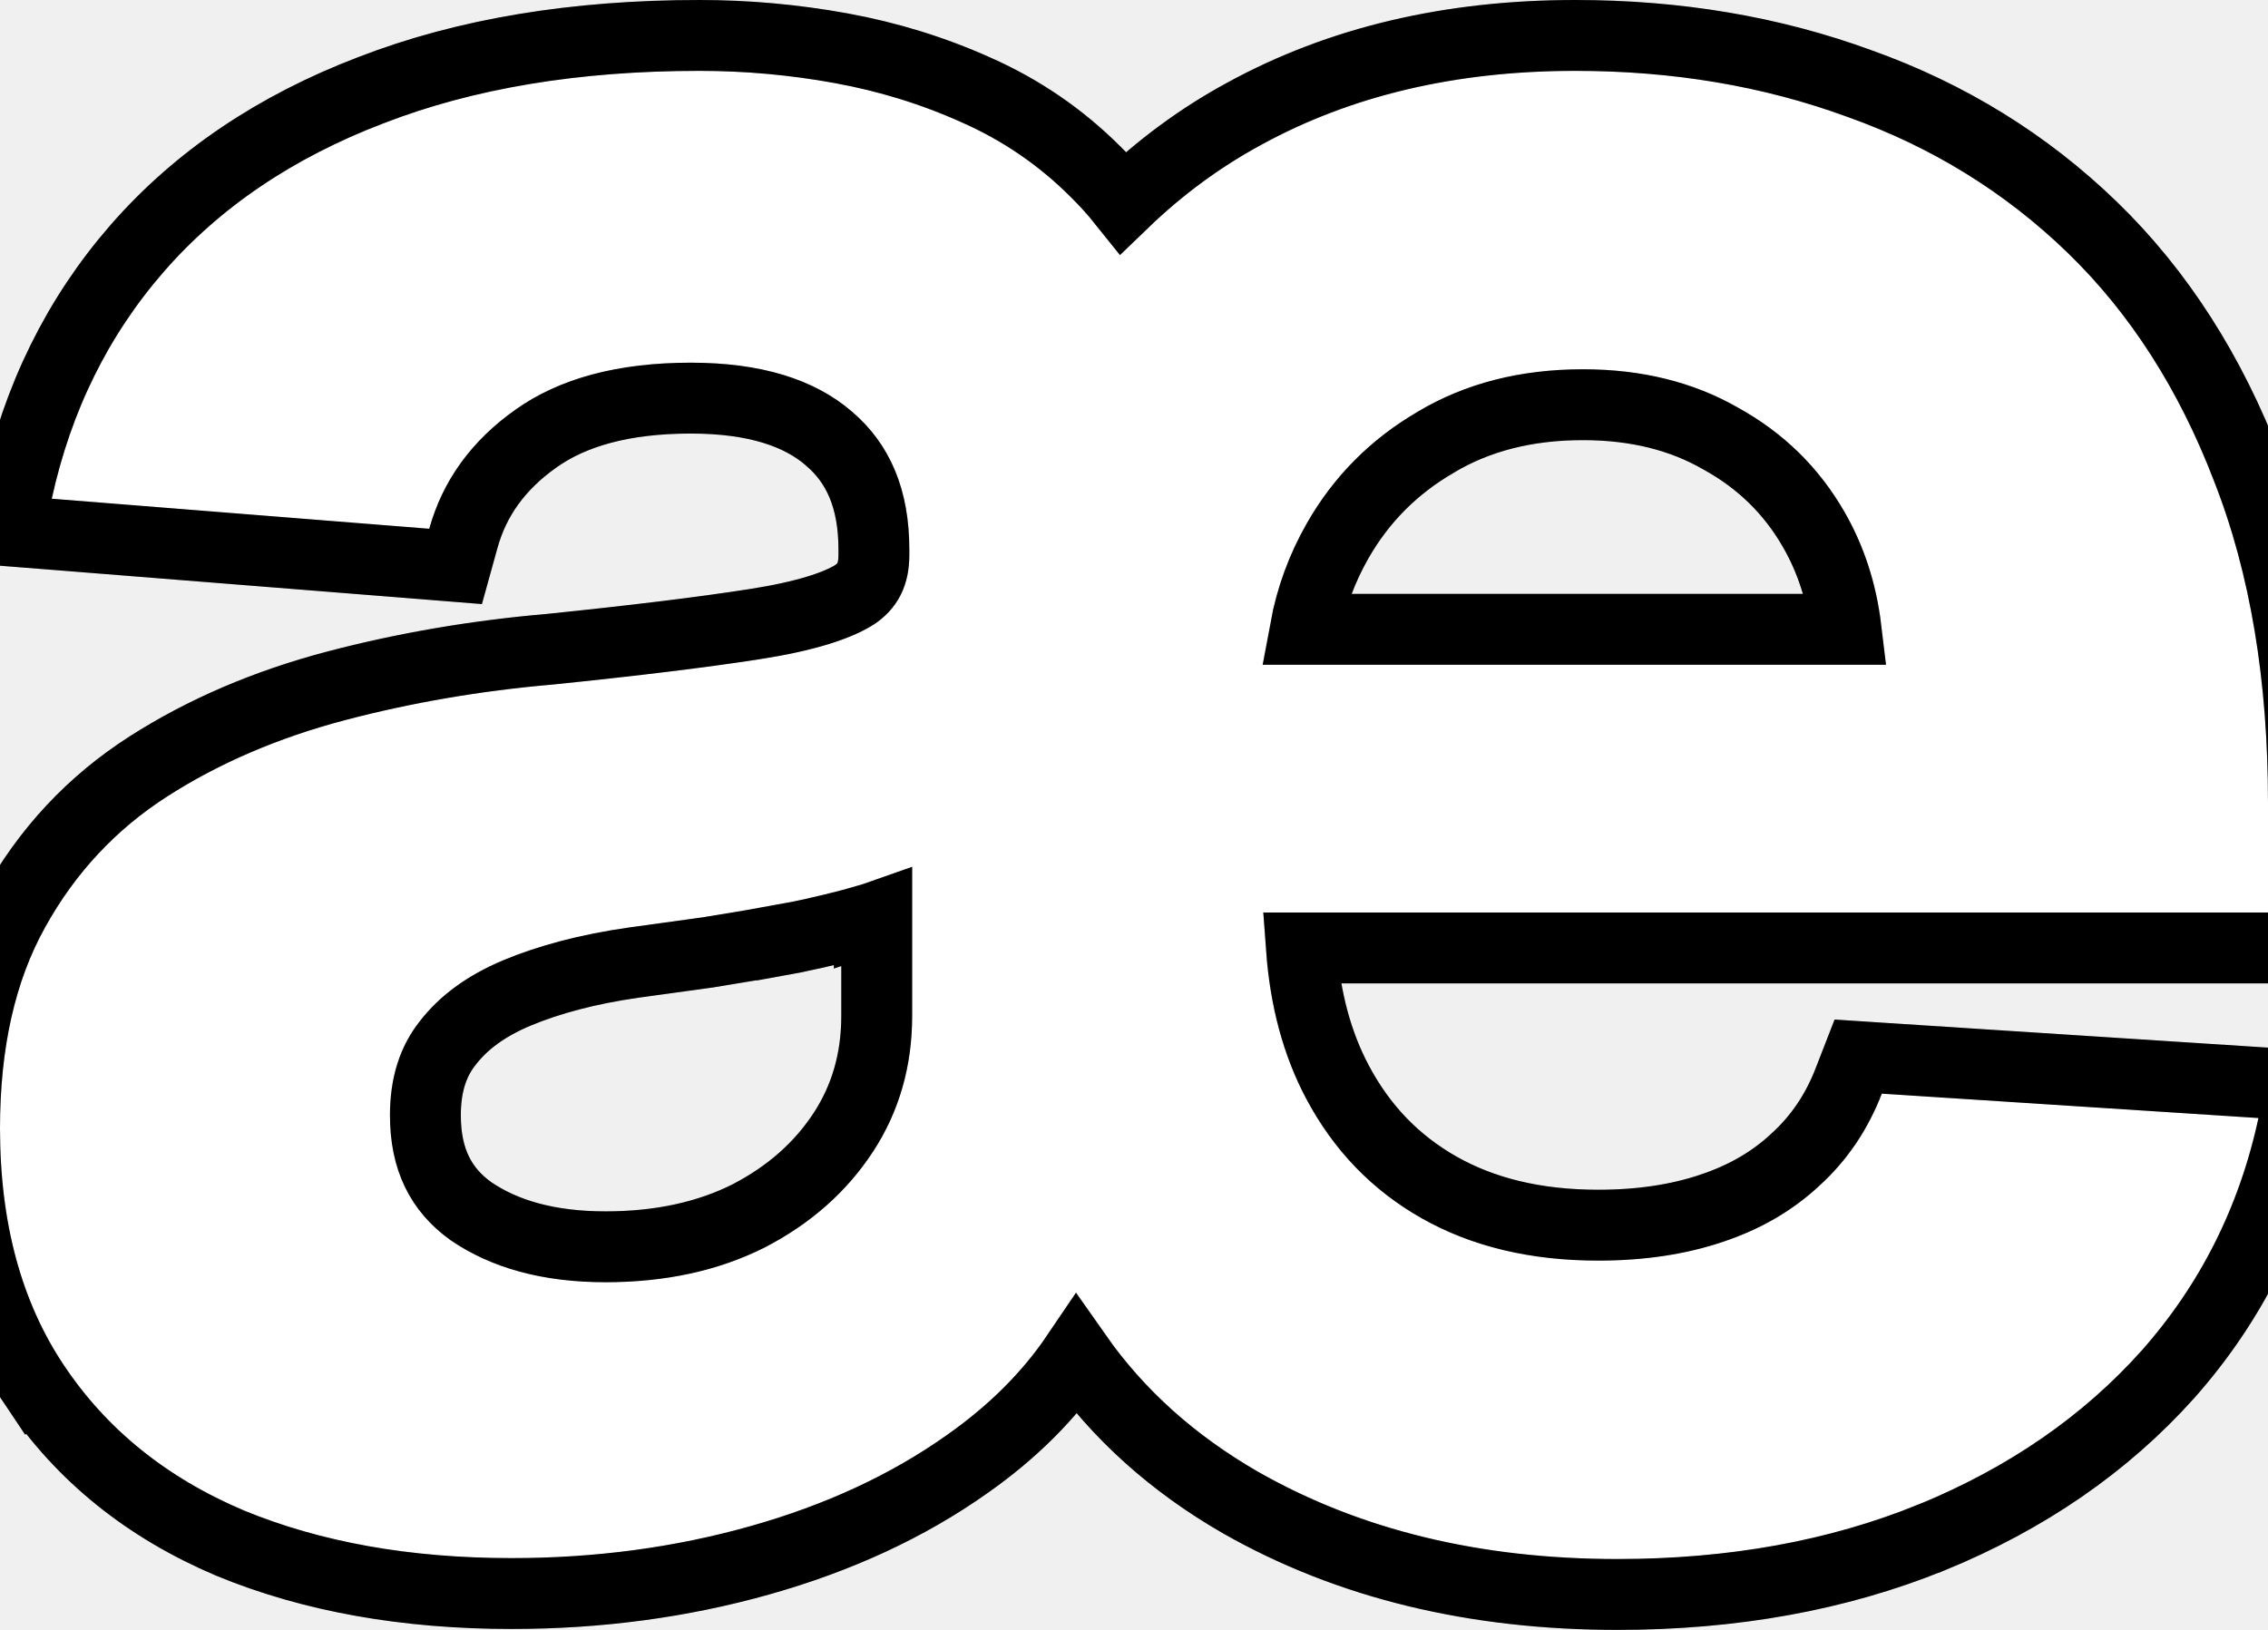
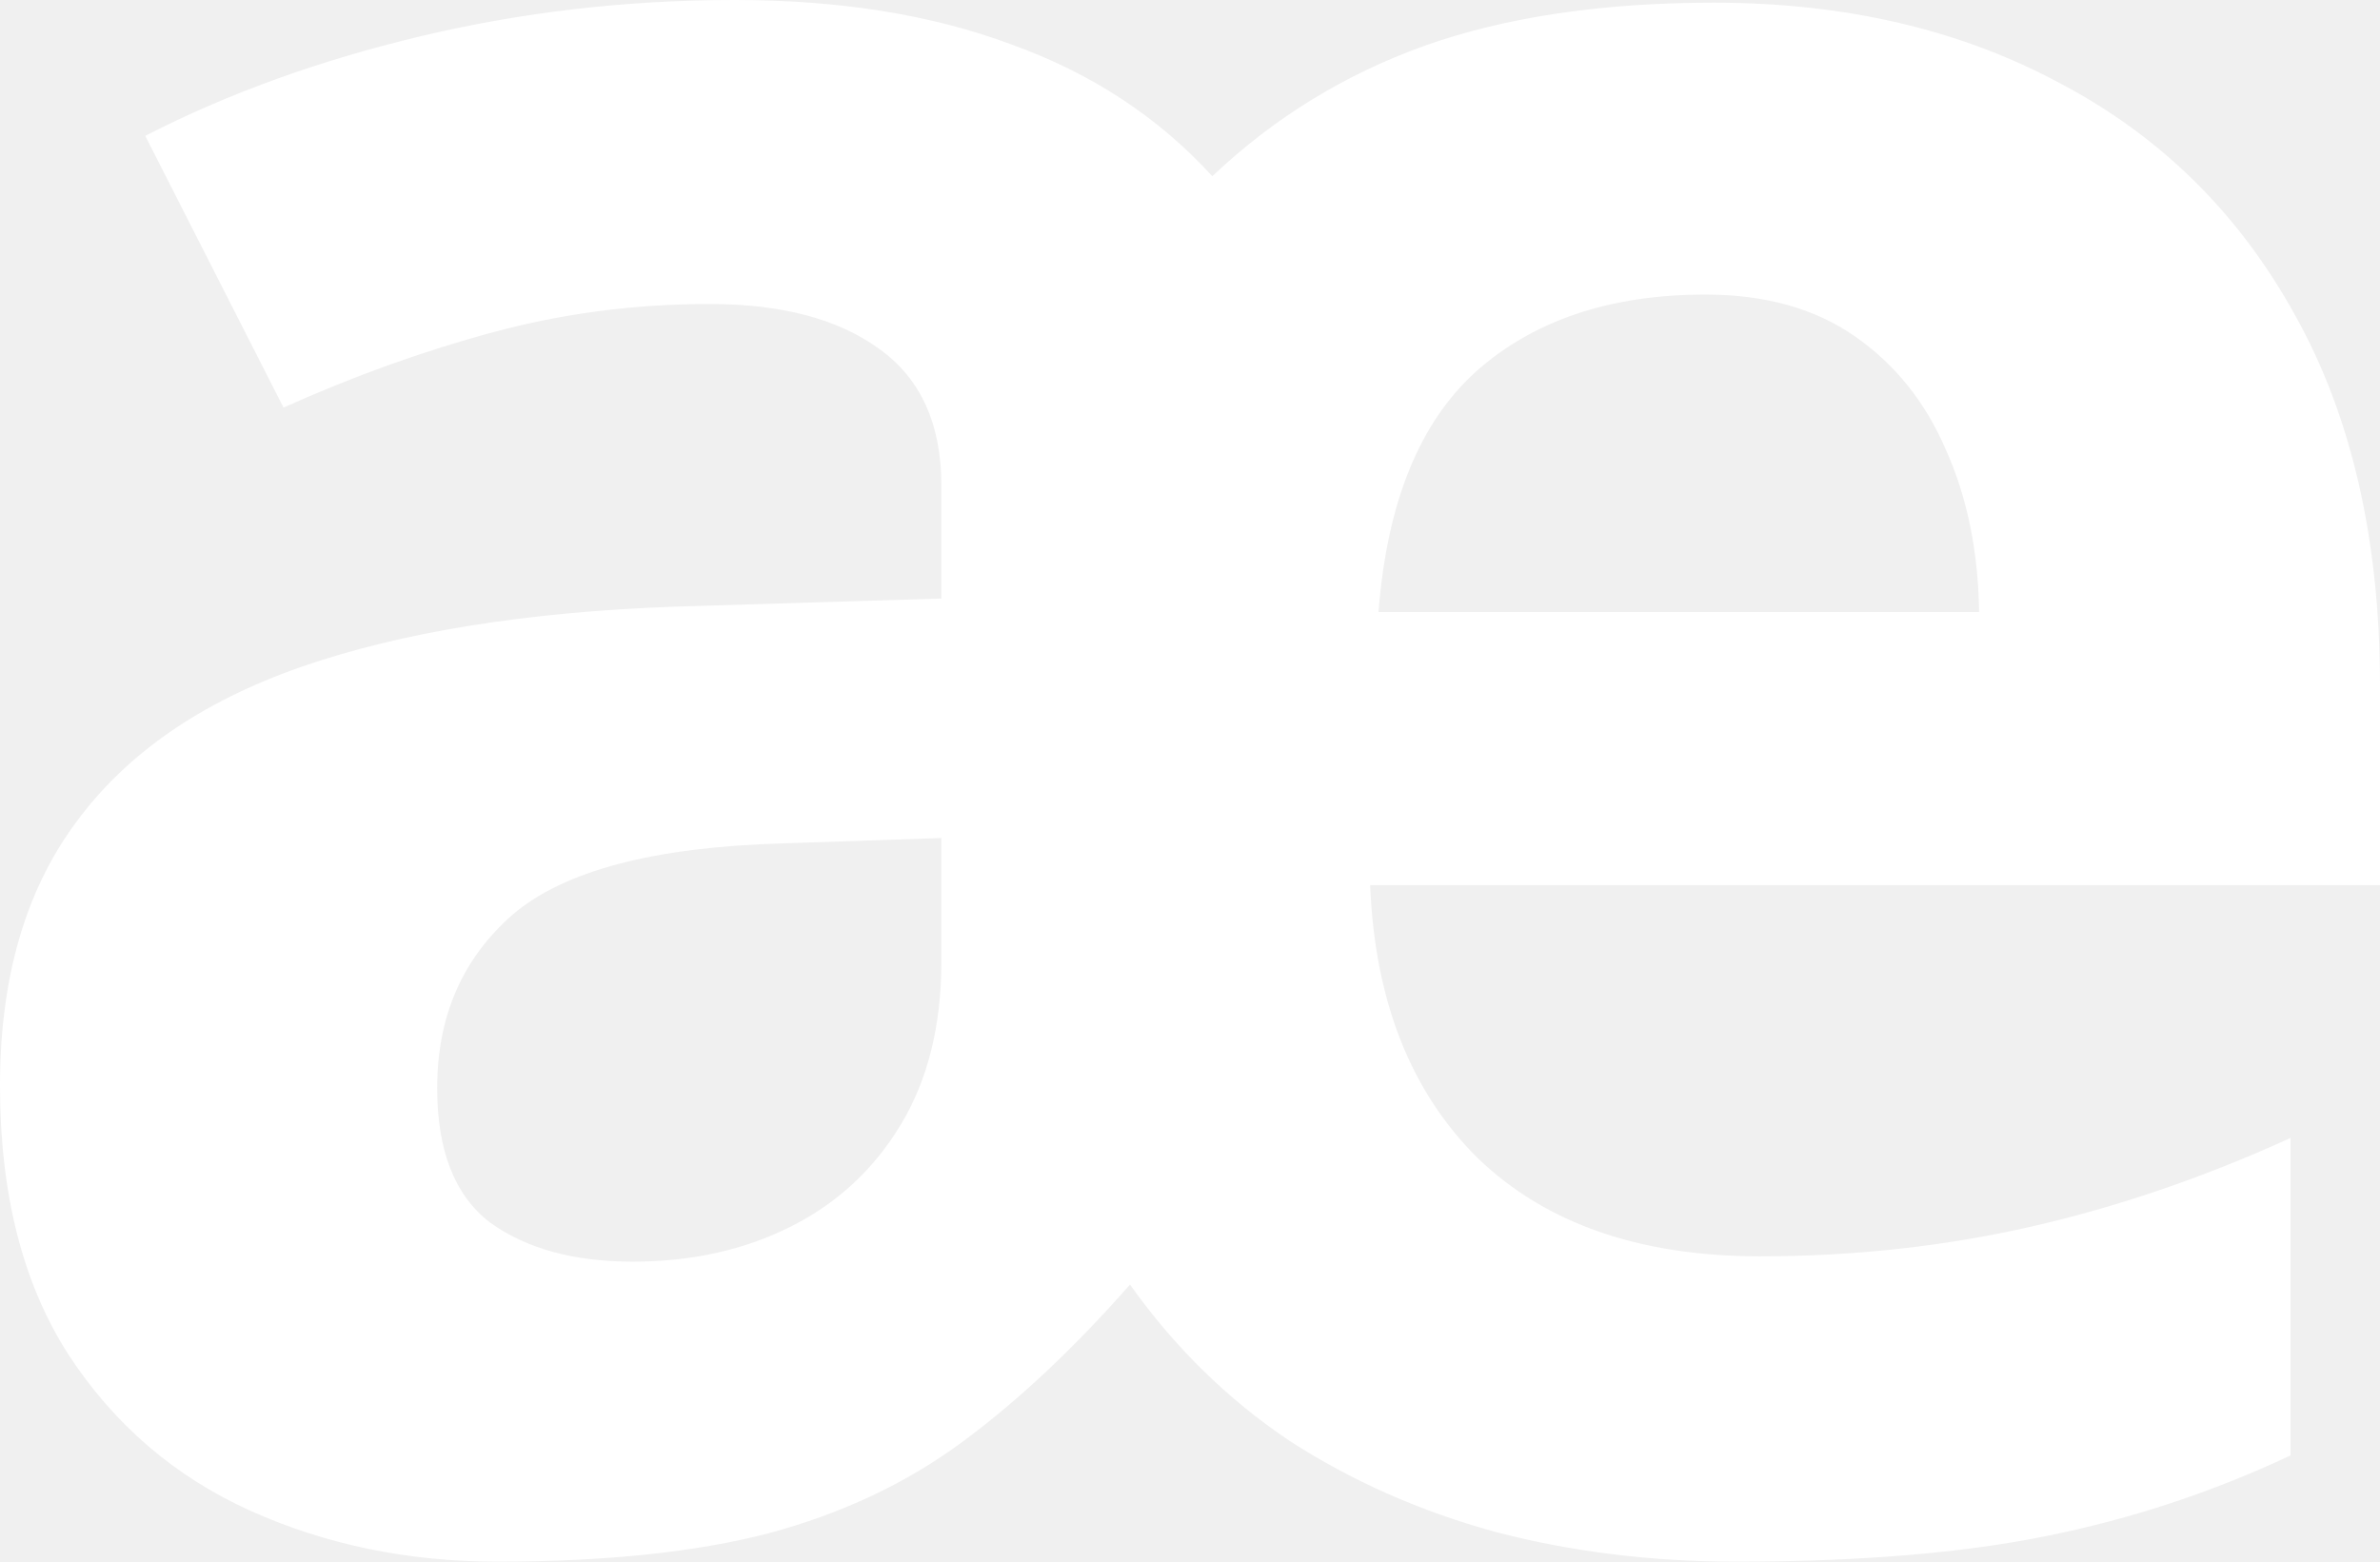
- <svg xmlns="http://www.w3.org/2000/svg" width="32" height="23" viewBox="0 0 32 23" fill="none">
-   <path d="M17.501 21.202L17.503 21.203C19.033 22.074 20.811 22.5 22.82 22.5C24.444 22.5 25.924 22.235 27.253 21.695L27.255 21.695C28.588 21.148 29.703 20.383 30.588 19.394L30.59 19.392C31.477 18.39 32.066 17.217 32.354 15.882L32.476 15.315L31.897 15.278L26.584 14.934L26.218 14.91L26.085 15.252C25.914 15.695 25.664 16.062 25.336 16.36L25.336 16.36L25.332 16.364C25.01 16.665 24.619 16.894 24.15 17.05L24.148 17.051C23.684 17.207 23.154 17.289 22.55 17.289C21.665 17.289 20.924 17.106 20.308 16.758C19.691 16.409 19.213 15.915 18.869 15.265C18.587 14.733 18.415 14.107 18.362 13.377H32H32.5V12.877V11.328C32.5 9.551 32.241 7.978 31.709 6.619C31.191 5.263 30.464 4.123 29.523 3.21C28.587 2.303 27.489 1.626 26.235 1.179C24.995 0.724 23.657 0.5 22.226 0.5C20.47 0.5 18.907 0.864 17.552 1.607C16.936 1.941 16.369 2.359 15.85 2.859C15.726 2.704 15.594 2.557 15.453 2.419C14.968 1.935 14.409 1.552 13.777 1.272C13.172 0.999 12.534 0.802 11.865 0.68C11.204 0.56 10.539 0.5 9.869 0.5C8.119 0.5 6.569 0.754 5.228 1.275C3.891 1.786 2.788 2.527 1.935 3.505L1.935 3.505C1.092 4.473 0.529 5.618 0.242 6.931L0.119 7.491L0.69 7.536L6.017 7.96L6.428 7.993L6.538 7.596C6.694 7.036 7.026 6.568 7.563 6.188C8.075 5.824 8.788 5.618 9.747 5.618C10.657 5.618 11.281 5.831 11.692 6.185L11.692 6.185L11.695 6.188C12.103 6.534 12.33 7.031 12.33 7.753V7.832C12.33 8.111 12.236 8.273 12.057 8.393C11.812 8.547 11.361 8.697 10.644 8.808C9.918 8.921 8.955 9.039 7.754 9.162C6.71 9.252 5.705 9.425 4.739 9.679C3.758 9.938 2.875 10.315 2.096 10.814C1.295 11.327 0.661 12.007 0.198 12.846C-0.277 13.699 -0.5 14.733 -0.5 15.922C-0.5 17.332 -0.18 18.551 0.491 19.551L0.906 19.272L0.491 19.551C1.153 20.539 2.075 21.278 3.239 21.772L3.239 21.772L3.243 21.774C4.406 22.254 5.734 22.487 7.219 22.487C8.443 22.487 9.611 22.331 10.721 22.018C11.831 21.705 12.808 21.254 13.645 20.661C14.279 20.216 14.796 19.704 15.189 19.123C15.775 19.959 16.548 20.653 17.501 21.202ZM26.047 8.881H18.416C18.498 8.436 18.651 8.02 18.874 7.63C19.209 7.045 19.668 6.583 20.26 6.239L20.26 6.239L20.264 6.236C20.844 5.891 21.528 5.711 22.334 5.711C23.088 5.711 23.73 5.874 24.275 6.187L24.275 6.187L24.282 6.191C24.843 6.501 25.277 6.926 25.591 7.473C25.83 7.888 25.984 8.355 26.047 8.881ZM12.265 12.973L12.265 12.974L12.274 12.971C12.306 12.961 12.339 12.951 12.37 12.94V14.334C12.37 14.957 12.211 15.501 11.898 15.98C11.579 16.466 11.139 16.86 10.561 17.159C9.993 17.444 9.325 17.594 8.544 17.594C7.738 17.594 7.115 17.414 6.641 17.089C6.222 16.787 6.002 16.361 6.002 15.737C6.002 15.299 6.116 14.973 6.314 14.723L6.314 14.723L6.317 14.719C6.534 14.437 6.85 14.198 7.291 14.013C7.748 13.822 8.295 13.676 8.939 13.584C9.253 13.54 9.604 13.492 9.991 13.439L9.991 13.439L10.002 13.437C10.393 13.375 10.784 13.308 11.175 13.236L11.175 13.237L11.186 13.235C11.584 13.153 11.944 13.066 12.265 12.973Z" fill="white" />
-   <path d="M17.501 21.202L17.503 21.203C19.033 22.074 20.811 22.5 22.82 22.5C24.444 22.5 25.924 22.235 27.253 21.695L27.255 21.695C28.588 21.148 29.703 20.383 30.588 19.394L30.59 19.392C31.477 18.39 32.066 17.217 32.354 15.882L32.476 15.315L31.897 15.278L26.584 14.934L26.218 14.91L26.085 15.252C25.914 15.695 25.664 16.062 25.336 16.36L25.336 16.36L25.332 16.364C25.01 16.665 24.619 16.894 24.15 17.05L24.148 17.051C23.684 17.207 23.154 17.289 22.55 17.289C21.665 17.289 20.924 17.106 20.308 16.758C19.691 16.409 19.213 15.915 18.869 15.265C18.587 14.733 18.415 14.107 18.362 13.377H32H32.5V12.877V11.328C32.5 9.551 32.241 7.978 31.709 6.619C31.191 5.263 30.464 4.123 29.523 3.21C28.587 2.303 27.489 1.626 26.235 1.179C24.995 0.724 23.657 0.5 22.226 0.5C20.47 0.5 18.907 0.864 17.552 1.607C16.936 1.941 16.369 2.359 15.85 2.859C15.726 2.704 15.594 2.557 15.453 2.419C14.968 1.935 14.409 1.552 13.777 1.272C13.172 0.999 12.534 0.802 11.865 0.68C11.204 0.56 10.539 0.5 9.869 0.5C8.119 0.5 6.569 0.754 5.228 1.275C3.891 1.786 2.788 2.527 1.935 3.505L1.935 3.505C1.092 4.473 0.529 5.618 0.242 6.931L0.119 7.491L0.69 7.536L6.017 7.96L6.428 7.993L6.538 7.596C6.694 7.036 7.026 6.568 7.563 6.188C8.075 5.824 8.788 5.618 9.747 5.618C10.657 5.618 11.281 5.831 11.692 6.185L11.692 6.185L11.695 6.188C12.103 6.534 12.33 7.031 12.33 7.753V7.832C12.33 8.111 12.236 8.273 12.057 8.393C11.812 8.547 11.361 8.697 10.644 8.808C9.918 8.921 8.955 9.039 7.754 9.162C6.71 9.252 5.705 9.425 4.739 9.679C3.758 9.938 2.875 10.315 2.096 10.814C1.295 11.327 0.661 12.007 0.198 12.846C-0.277 13.699 -0.5 14.733 -0.5 15.922C-0.5 17.332 -0.18 18.551 0.491 19.551L0.906 19.272L0.491 19.551C1.153 20.539 2.075 21.278 3.239 21.772L3.239 21.772L3.243 21.774C4.406 22.254 5.734 22.487 7.219 22.487C8.443 22.487 9.611 22.331 10.721 22.018C11.831 21.705 12.808 21.254 13.645 20.661C14.279 20.216 14.796 19.704 15.189 19.123C15.775 19.959 16.548 20.653 17.501 21.202ZM26.047 8.881H18.416C18.498 8.436 18.651 8.02 18.874 7.63C19.209 7.045 19.668 6.583 20.26 6.239L20.26 6.239L20.264 6.236C20.844 5.891 21.528 5.711 22.334 5.711C23.088 5.711 23.73 5.874 24.275 6.187L24.275 6.187L24.282 6.191C24.843 6.501 25.277 6.926 25.591 7.473C25.83 7.888 25.984 8.355 26.047 8.881ZM12.265 12.973L12.265 12.974L12.274 12.971C12.306 12.961 12.339 12.951 12.37 12.94V14.334C12.37 14.957 12.211 15.501 11.898 15.98C11.579 16.466 11.139 16.86 10.561 17.159C9.993 17.444 9.325 17.594 8.544 17.594C7.738 17.594 7.115 17.414 6.641 17.089C6.222 16.787 6.002 16.361 6.002 15.737C6.002 15.299 6.116 14.973 6.314 14.723L6.314 14.723L6.317 14.719C6.534 14.437 6.85 14.198 7.291 14.013C7.748 13.822 8.295 13.676 8.939 13.584C9.253 13.54 9.604 13.492 9.991 13.439L9.991 13.439L10.002 13.437C10.393 13.375 10.784 13.308 11.175 13.236L11.175 13.237L11.186 13.235C11.584 13.153 11.944 13.066 12.265 12.973Z" stroke="black" />
-   <path d="M17.501 21.202L17.503 21.203C19.033 22.074 20.811 22.5 22.82 22.5C24.444 22.5 25.924 22.235 27.253 21.695L27.255 21.695C28.588 21.148 29.703 20.383 30.588 19.394L30.59 19.392C31.477 18.39 32.066 17.217 32.354 15.882L32.476 15.315L31.897 15.278L26.584 14.934L26.218 14.91L26.085 15.252C25.914 15.695 25.664 16.062 25.336 16.36L25.336 16.36L25.332 16.364C25.01 16.665 24.619 16.894 24.15 17.05L24.148 17.051C23.684 17.207 23.154 17.289 22.55 17.289C21.665 17.289 20.924 17.106 20.308 16.758C19.691 16.409 19.213 15.915 18.869 15.265C18.587 14.733 18.415 14.107 18.362 13.377H32H32.5V12.877V11.328C32.5 9.551 32.241 7.978 31.709 6.619C31.191 5.263 30.464 4.123 29.523 3.21C28.587 2.303 27.489 1.626 26.235 1.179C24.995 0.724 23.657 0.5 22.226 0.5C20.47 0.5 18.907 0.864 17.552 1.607C16.936 1.941 16.369 2.359 15.85 2.859C15.726 2.704 15.594 2.557 15.453 2.419C14.968 1.935 14.409 1.552 13.777 1.272C13.172 0.999 12.534 0.802 11.865 0.68C11.204 0.56 10.539 0.5 9.869 0.5C8.119 0.5 6.569 0.754 5.228 1.275C3.891 1.786 2.788 2.527 1.935 3.505L1.935 3.505C1.092 4.473 0.529 5.618 0.242 6.931L0.119 7.491L0.69 7.536L6.017 7.96L6.428 7.993L6.538 7.596C6.694 7.036 7.026 6.568 7.563 6.188C8.075 5.824 8.788 5.618 9.747 5.618C10.657 5.618 11.281 5.831 11.692 6.185L11.692 6.185L11.695 6.188C12.103 6.534 12.33 7.031 12.33 7.753V7.832C12.33 8.111 12.236 8.273 12.057 8.393C11.812 8.547 11.361 8.697 10.644 8.808C9.918 8.921 8.955 9.039 7.754 9.162C6.71 9.252 5.705 9.425 4.739 9.679C3.758 9.938 2.875 10.315 2.096 10.814C1.295 11.327 0.661 12.007 0.198 12.846C-0.277 13.699 -0.5 14.733 -0.5 15.922C-0.5 17.332 -0.18 18.551 0.491 19.551L0.906 19.272L0.491 19.551C1.153 20.539 2.075 21.278 3.239 21.772L3.239 21.772L3.243 21.774C4.406 22.254 5.734 22.487 7.219 22.487C8.443 22.487 9.611 22.331 10.721 22.018C11.831 21.705 12.808 21.254 13.645 20.661C14.279 20.216 14.796 19.704 15.189 19.123C15.775 19.959 16.548 20.653 17.501 21.202ZM26.047 8.881H18.416C18.498 8.436 18.651 8.02 18.874 7.63C19.209 7.045 19.668 6.583 20.26 6.239L20.26 6.239L20.264 6.236C20.844 5.891 21.528 5.711 22.334 5.711C23.088 5.711 23.73 5.874 24.275 6.187L24.275 6.187L24.282 6.191C24.843 6.501 25.277 6.926 25.591 7.473C25.83 7.888 25.984 8.355 26.047 8.881ZM12.265 12.973L12.265 12.974L12.274 12.971C12.306 12.961 12.339 12.951 12.37 12.94V14.334C12.37 14.957 12.211 15.501 11.898 15.98C11.579 16.466 11.139 16.86 10.561 17.159C9.993 17.444 9.325 17.594 8.544 17.594C7.738 17.594 7.115 17.414 6.641 17.089C6.222 16.787 6.002 16.361 6.002 15.737C6.002 15.299 6.116 14.973 6.314 14.723L6.314 14.723L6.317 14.719C6.534 14.437 6.85 14.198 7.291 14.013C7.748 13.822 8.295 13.676 8.939 13.584C9.253 13.54 9.604 13.492 9.991 13.439L9.991 13.439L10.002 13.437C10.393 13.375 10.784 13.308 11.175 13.236L11.175 13.237L11.186 13.235C11.584 13.153 11.944 13.066 12.265 12.973Z" stroke="black" stroke-opacity="0.2" />
+ <svg xmlns="http://www.w3.org/2000/svg" width="32" height="21" viewBox="0 0 32 21" fill="none">
+   <path d="M23.042 0.036C24.808 0.036 26.36 0.398 27.7 1.121C29.052 1.833 30.103 2.87 30.855 4.233C31.618 5.595 32 7.259 32 9.225V11.902H18.422C18.485 13.457 18.967 14.681 19.869 15.574C20.782 16.454 22.047 16.894 23.662 16.894C24.926 16.894 26.141 16.761 27.305 16.496C28.47 16.231 29.634 15.833 30.798 15.302V19.571C29.747 20.066 28.651 20.427 27.512 20.656C26.385 20.885 24.995 21 23.343 21C22.203 21 21.127 20.867 20.113 20.602C19.099 20.325 18.172 19.915 17.333 19.372C16.507 18.817 15.793 18.118 15.193 17.274C14.441 18.13 13.69 18.835 12.939 19.39C12.188 19.945 11.318 20.355 10.329 20.62C9.352 20.873 8.138 21 6.685 21C5.484 21 4.376 20.771 3.361 20.313C2.347 19.854 1.534 19.155 0.92 18.215C0.307 17.262 0 16.056 0 14.597C0 13.162 0.338 11.986 1.014 11.07C1.69 10.141 2.698 9.442 4.038 8.972C5.39 8.501 7.067 8.23 9.07 8.158L12.657 8.049V6.53C12.657 5.698 12.376 5.083 11.812 4.685C11.261 4.287 10.504 4.088 9.54 4.088C8.538 4.088 7.568 4.214 6.629 4.468C5.69 4.721 4.751 5.059 3.812 5.481L1.953 1.827C3.055 1.26 4.288 0.814 5.653 0.488C7.017 0.163 8.426 0 9.878 0C11.293 0 12.532 0.199 13.596 0.597C14.673 0.983 15.574 1.574 16.3 2.37C17.127 1.586 18.078 1.001 19.155 0.615C20.244 0.229 21.54 0.036 23.042 0.036ZM12.657 11.269L10.535 11.341C8.795 11.389 7.581 11.709 6.892 12.3C6.216 12.891 5.878 13.668 5.878 14.633C5.878 15.477 6.116 16.08 6.592 16.442C7.08 16.792 7.718 16.966 8.507 16.966C9.296 16.966 10.003 16.81 10.629 16.496C11.255 16.183 11.75 15.724 12.113 15.121C12.476 14.518 12.657 13.789 12.657 12.933V11.269ZM22.93 3.961C21.653 3.961 20.626 4.305 19.85 4.992C19.086 5.68 18.648 6.759 18.535 8.23H26.61C26.598 7.41 26.448 6.68 26.16 6.041C25.884 5.402 25.477 4.896 24.939 4.522C24.401 4.148 23.731 3.961 22.93 3.961Z" fill="white" />
</svg>
